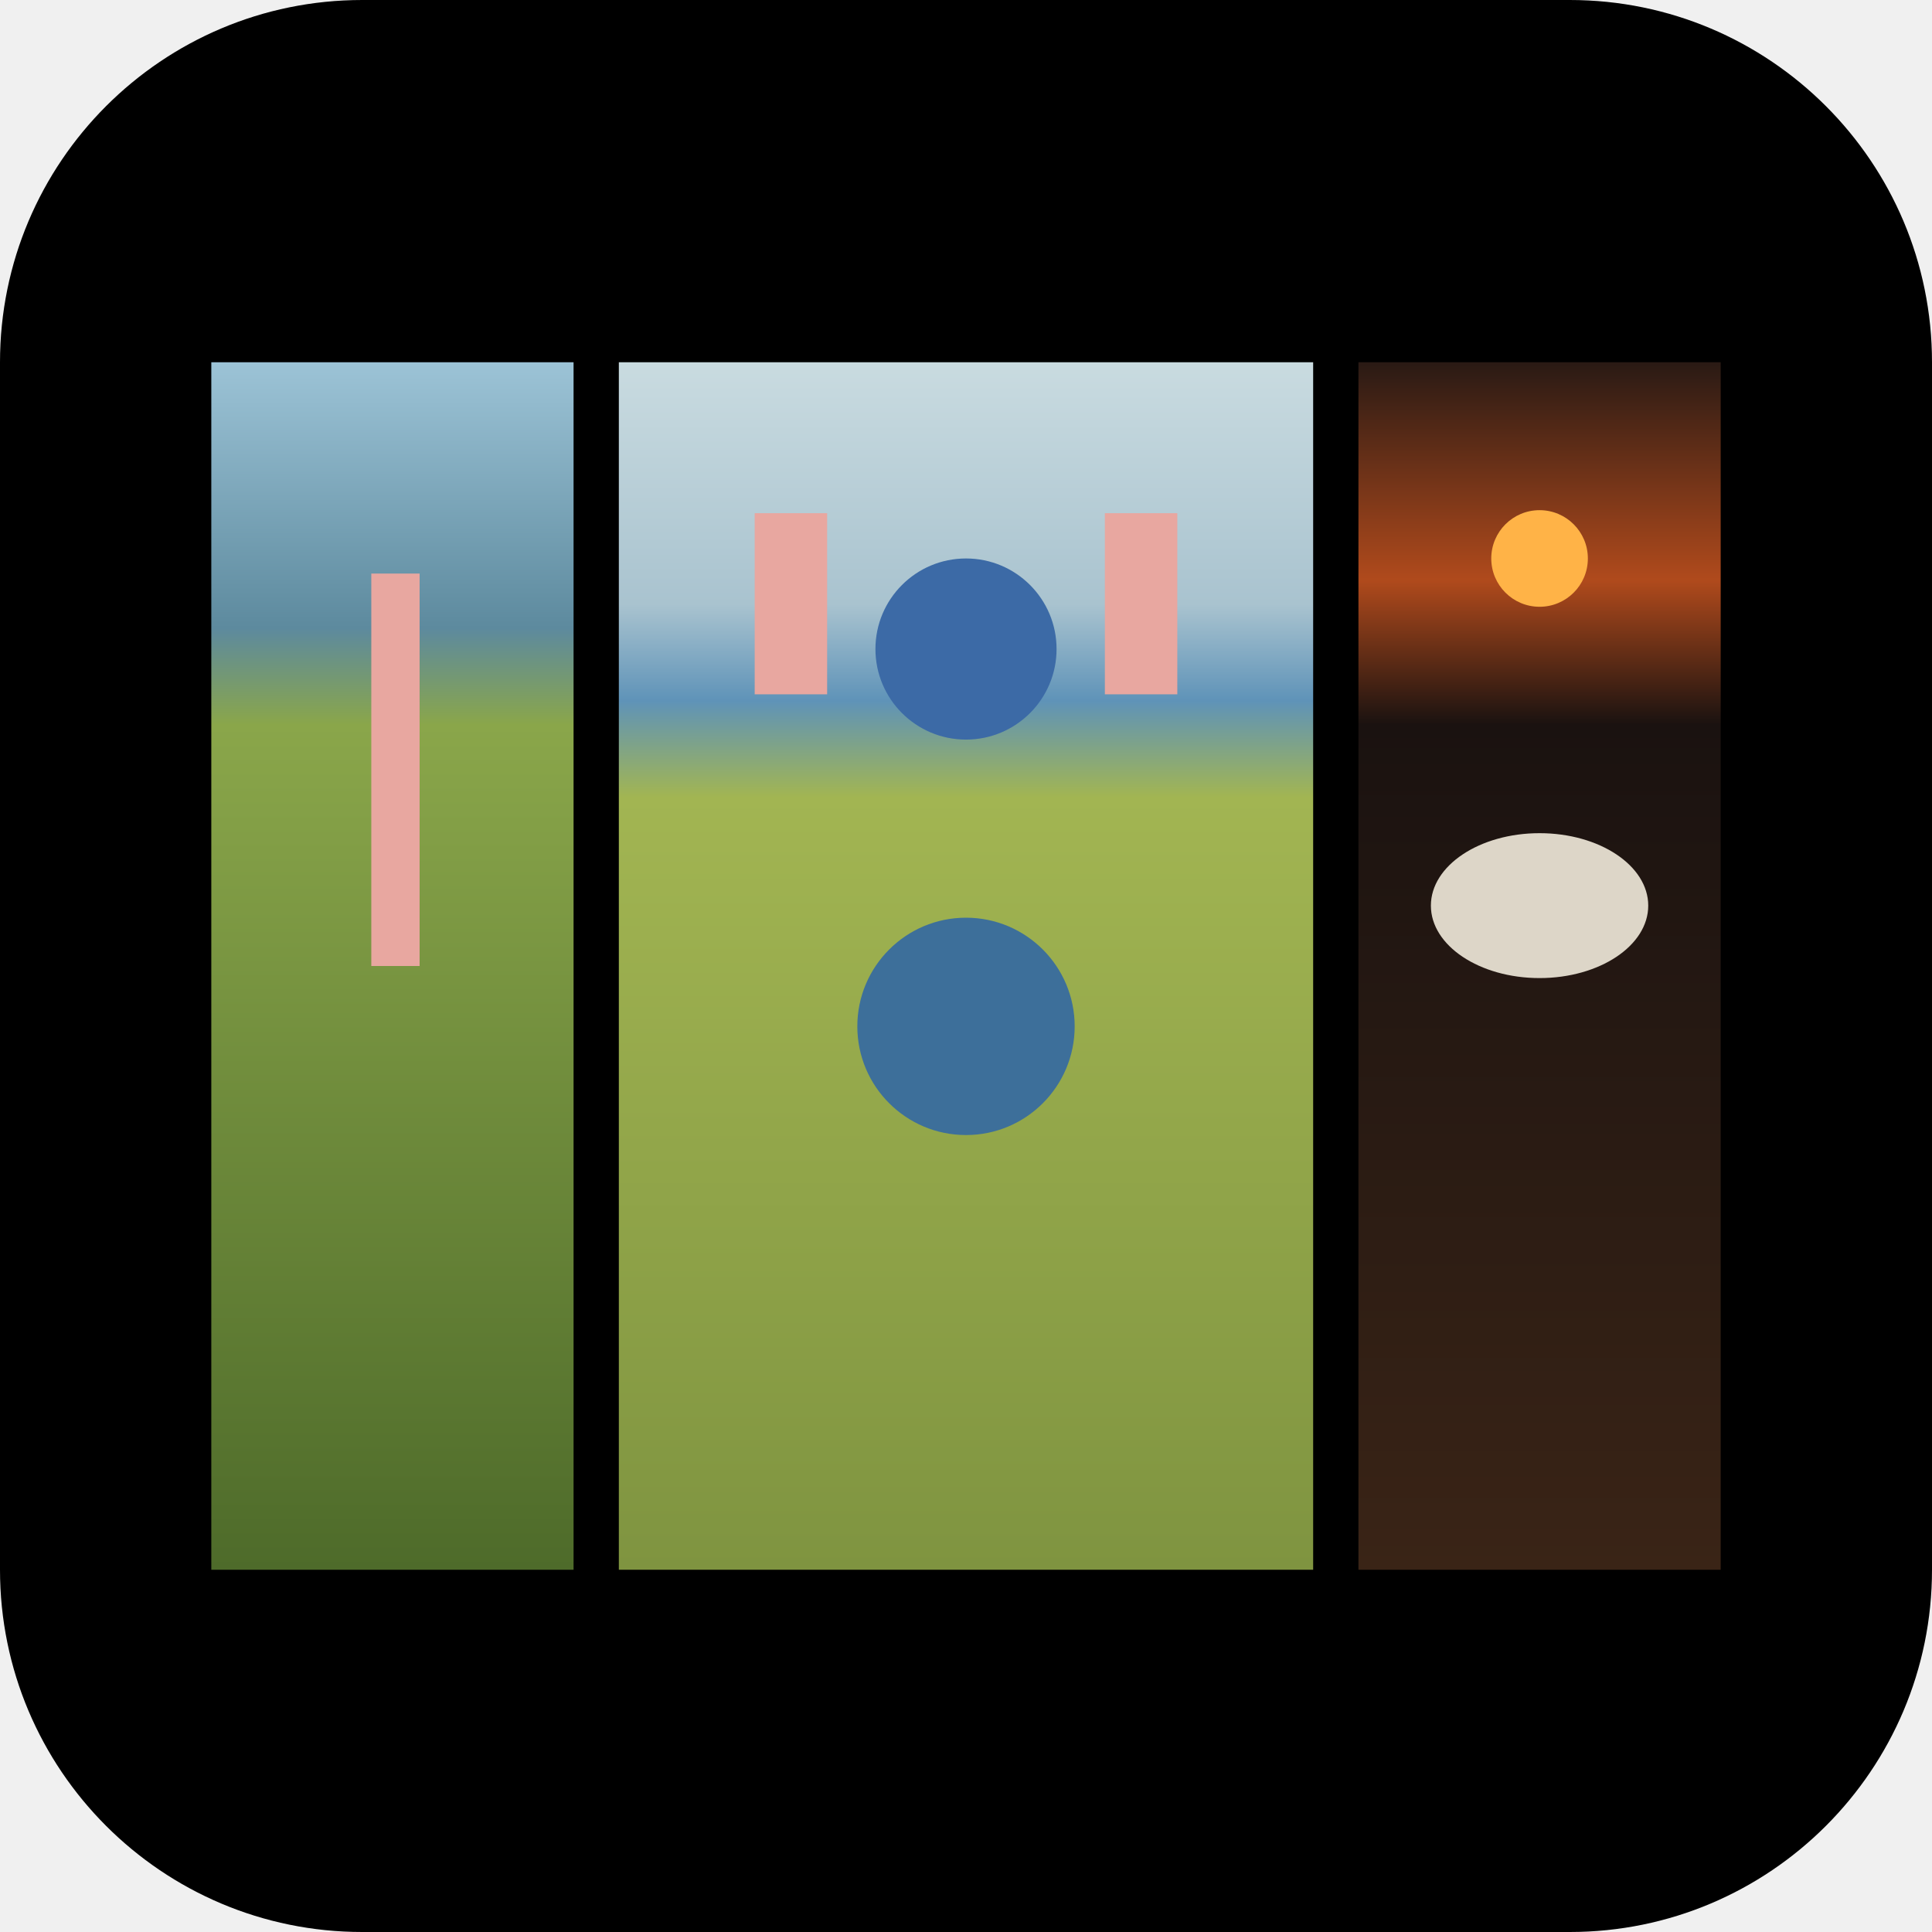
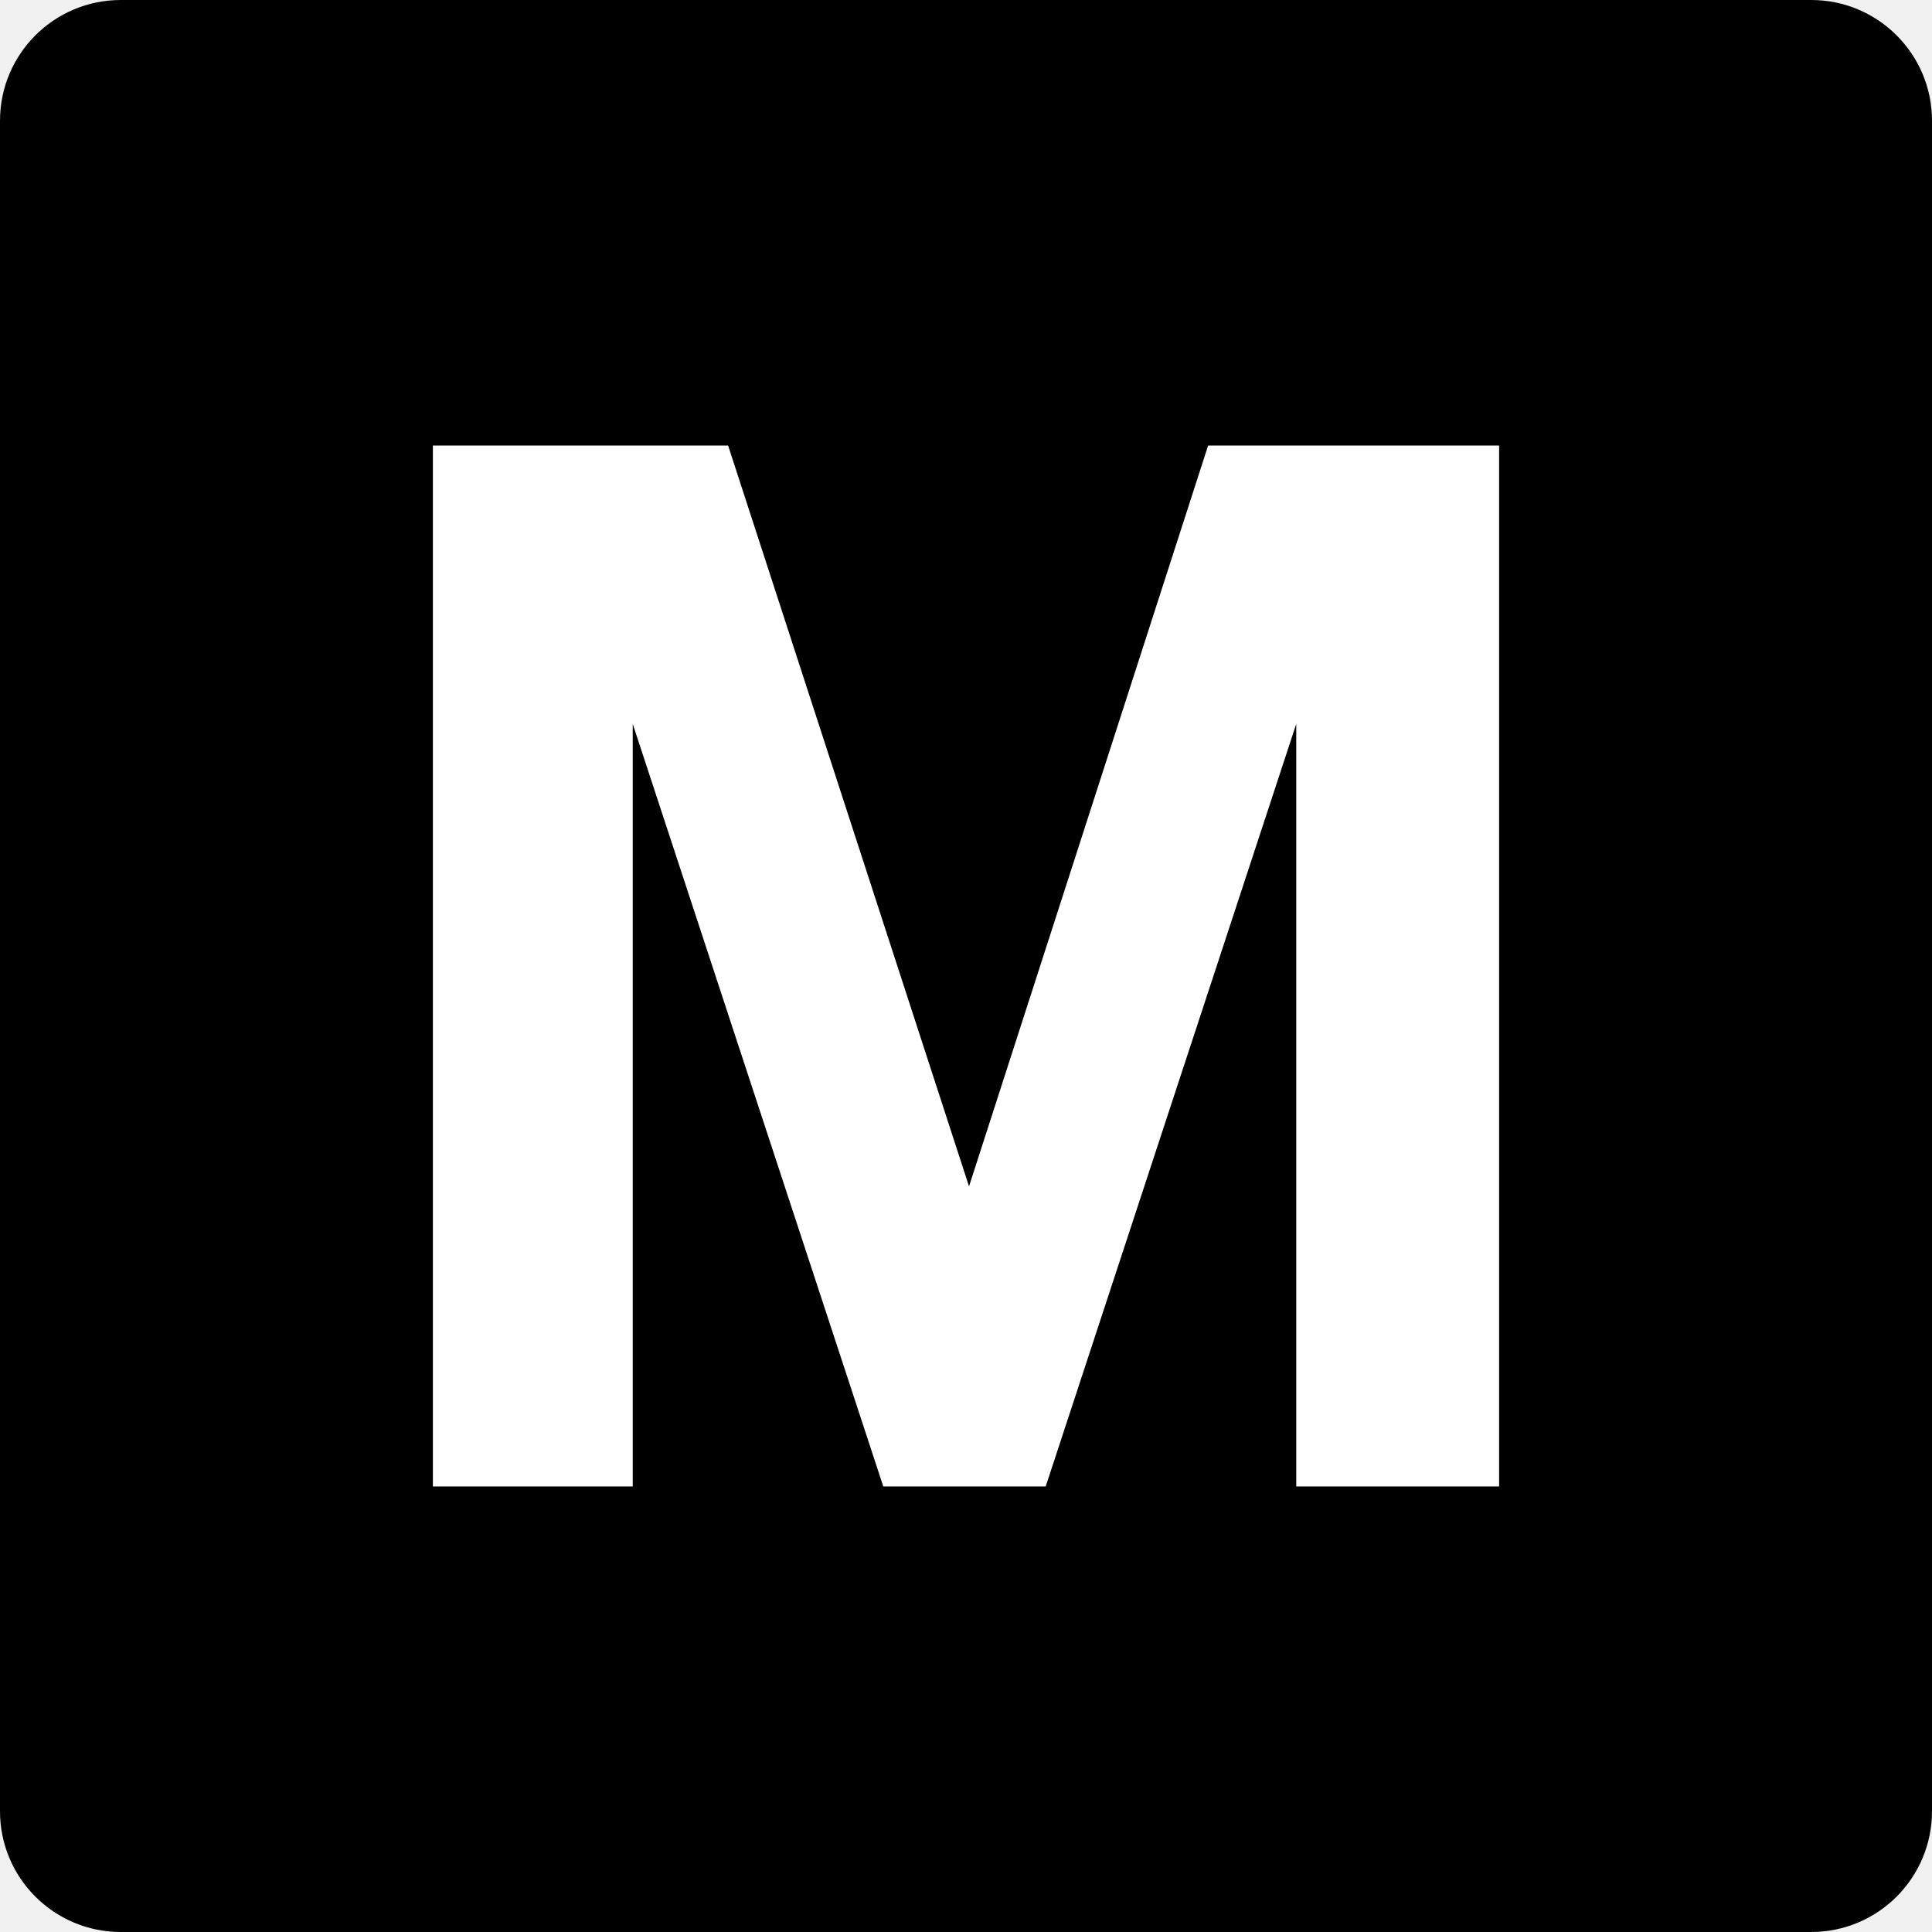
- <svg xmlns="http://www.w3.org/2000/svg" viewBox="0 0 64 64">
-   <defs>
-     <linearGradient id="eden" x1="0" y1="0" x2="0" y2="1">
-       <stop offset="0" stop-color="#9cc3d6" />
-       <stop offset=".22" stop-color="#5d8a9e" />
-       <stop offset=".3" stop-color="#8aa64a" />
-       <stop offset="1" stop-color="#4e6b2a" />
-     </linearGradient>
-     <linearGradient id="garden" x1="0" y1="0" x2="0" y2="1">
-       <stop offset="0" stop-color="#c9dbe0" />
-       <stop offset=".2" stop-color="#a9c3cf" />
-       <stop offset=".28" stop-color="#5f93b8" />
-       <stop offset=".36" stop-color="#a2b552" />
-       <stop offset="1" stop-color="#7f9440" />
-     </linearGradient>
-     <linearGradient id="hell" x1="0" y1="0" x2="0" y2="1">
-       <stop offset="0" stop-color="#2a1a14" />
-       <stop offset=".18" stop-color="#b04a1c" />
-       <stop offset=".3" stop-color="#1a1210" />
-       <stop offset="1" stop-color="#3a2416" />
-     </linearGradient>
-   </defs>
-   <rect width="64" height="64" rx="12" fill="#000" />
-   <rect x="7" y="12" width="12" height="40" fill="url(#eden)" />
-   <rect x="20.5" y="12" width="23" height="40" fill="url(#garden)" />
-   <rect x="45" y="12" width="12" height="40" fill="url(#hell)" />
-   <rect x="12.3" y="19" width="1.6" height="13" fill="#e8a7a0" />
-   <rect x="25" y="17" width="2.4" height="6" fill="#e8a7a0" />
-   <circle cx="32" cy="21.5" r="3" fill="#3c6aa6" />
-   <rect x="36.6" y="17" width="2.4" height="6" fill="#e8a7a0" />
-   <circle cx="32" cy="34" r="3.6" fill="#3d6f9a" />
-   <circle cx="51" cy="18.5" r="1.6" fill="#ffb347" />
-   <ellipse cx="51" cy="30" rx="3.6" ry="2.4" fill="#ddd6c8" />
+ <svg xmlns="http://www.w3.org/2000/svg" viewBox="0 0 32 32">
+   <rect width="32" height="32" rx="2" fill="#000" />
+   <path fill="#fff" d="M17.32 24.62L14.63 24.62L10.48 11.99L10.48 24.62L7.17 24.62L7.17 7.38L12.06 7.38L16.05 19.65L20.01 7.38L24.83 7.38L24.83 24.62L21.47 24.62L21.47 11.99Z" />
</svg>
